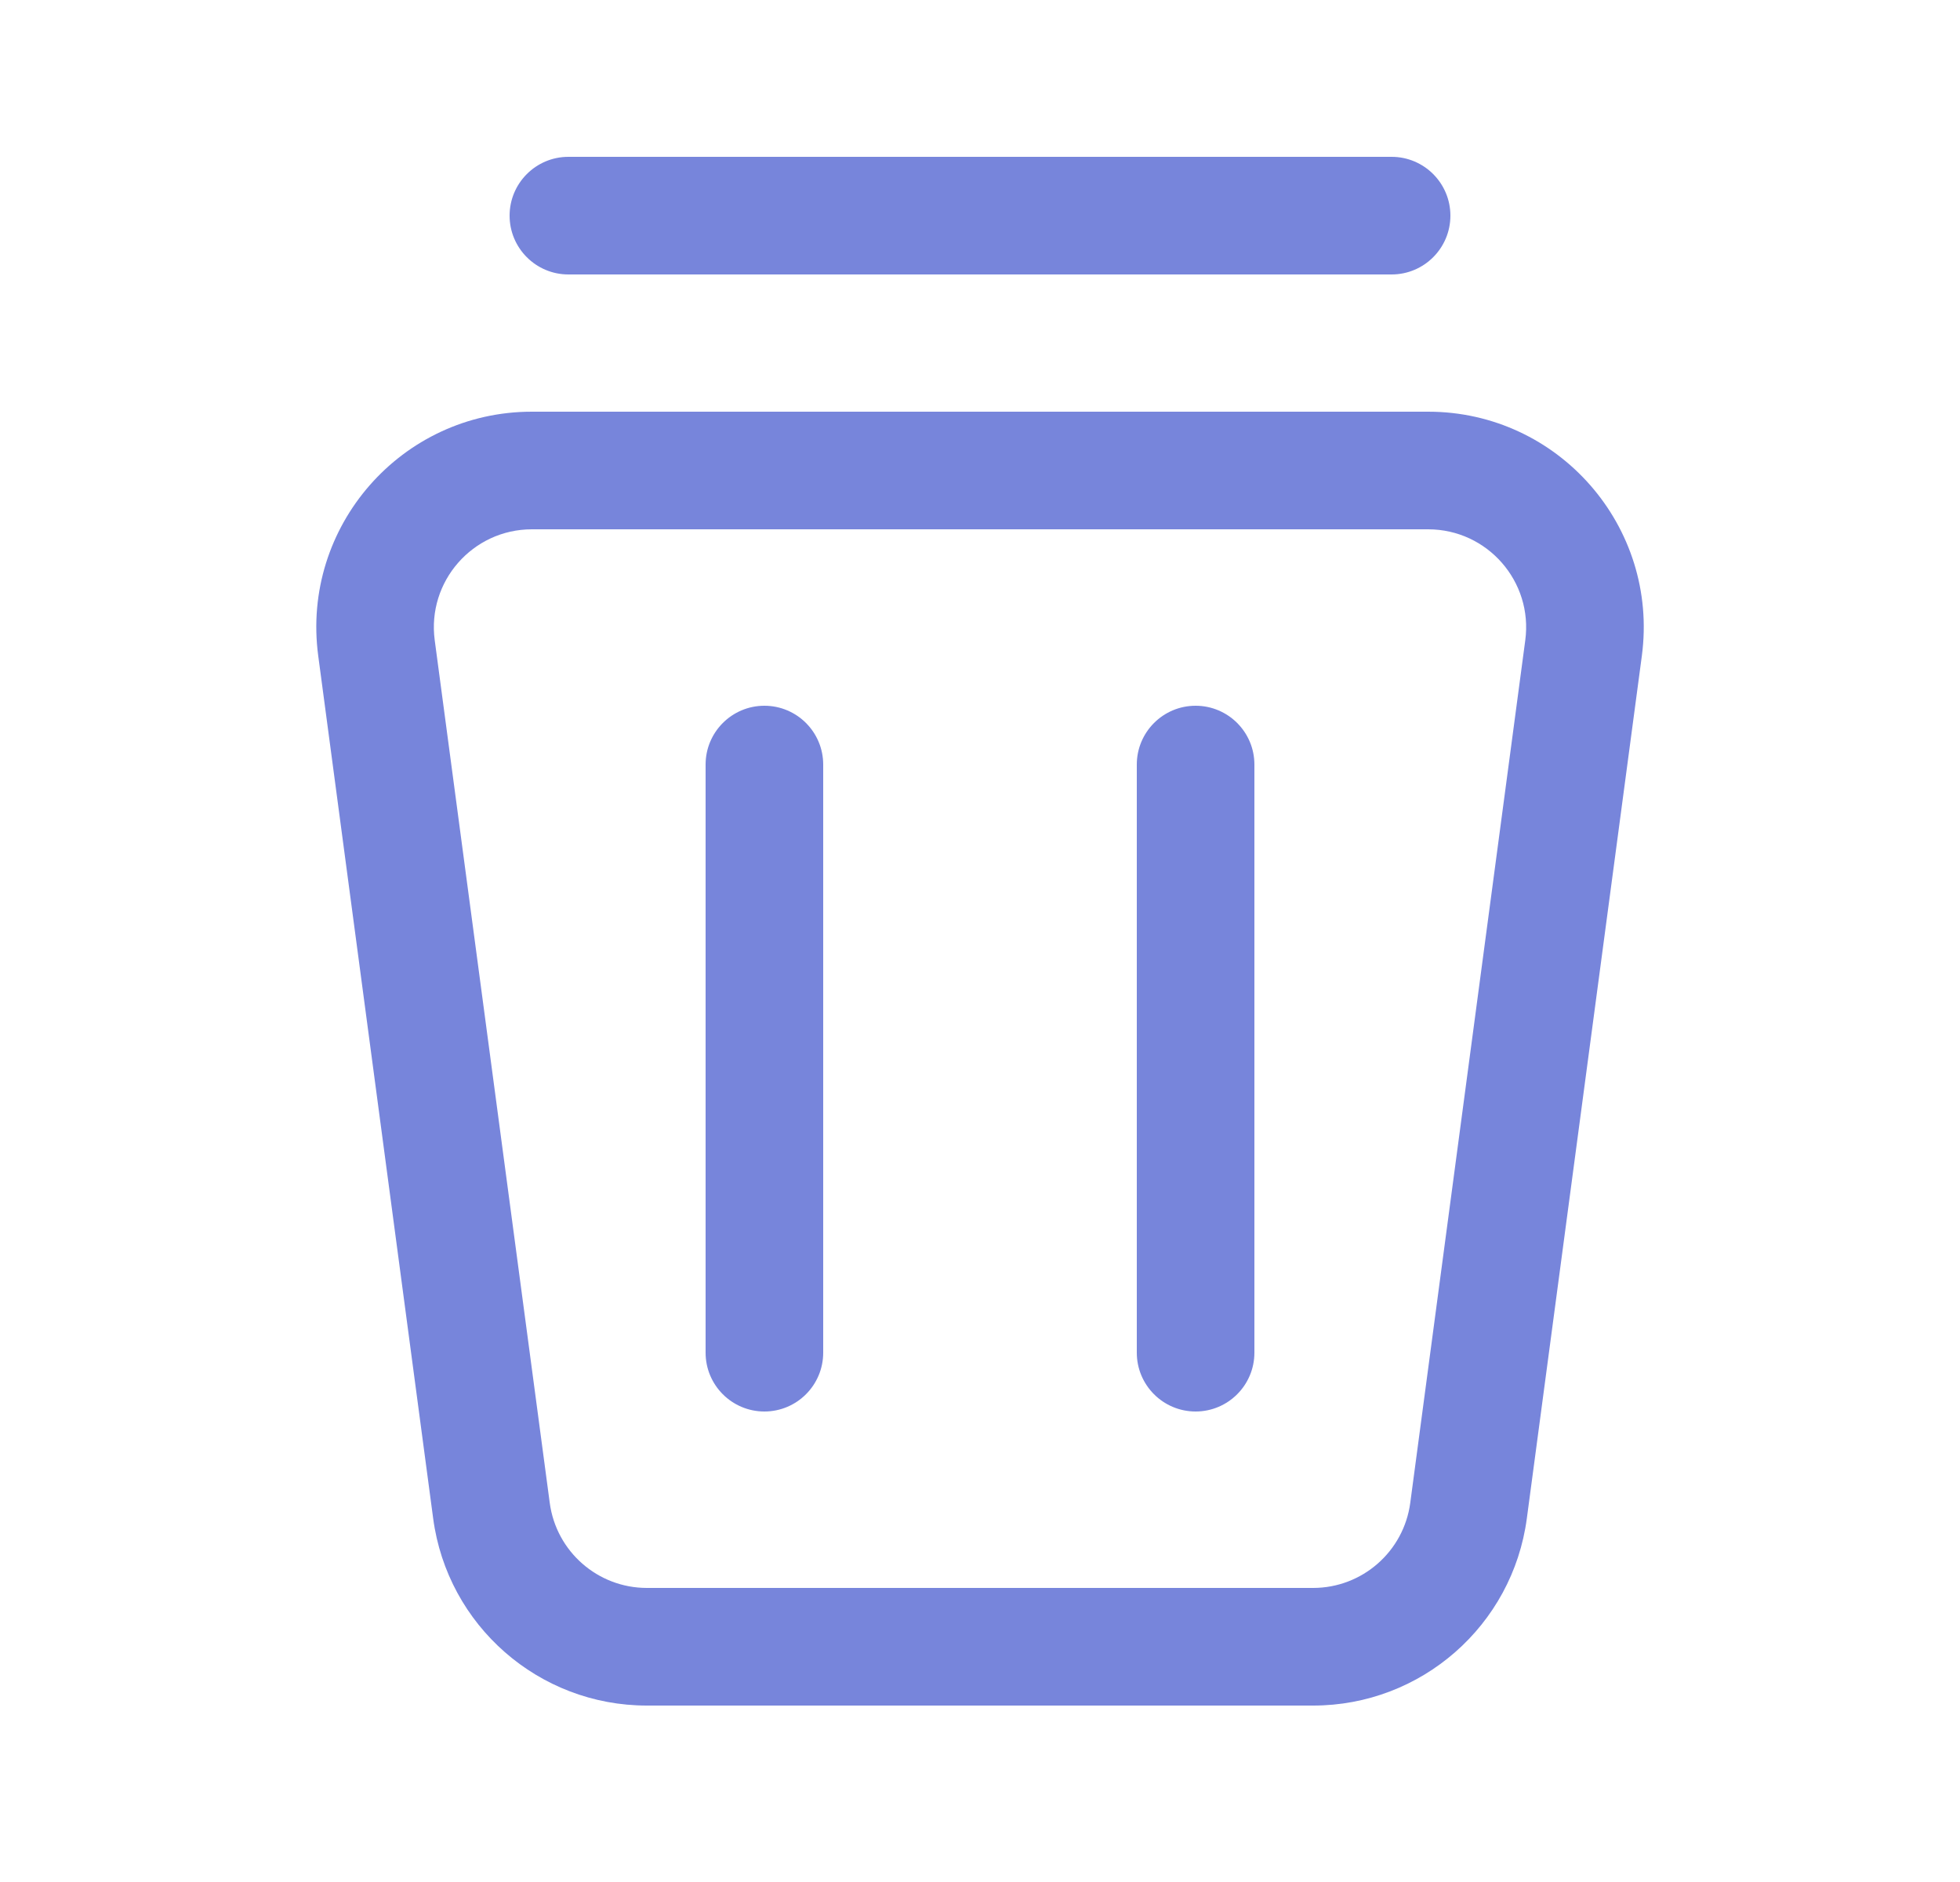
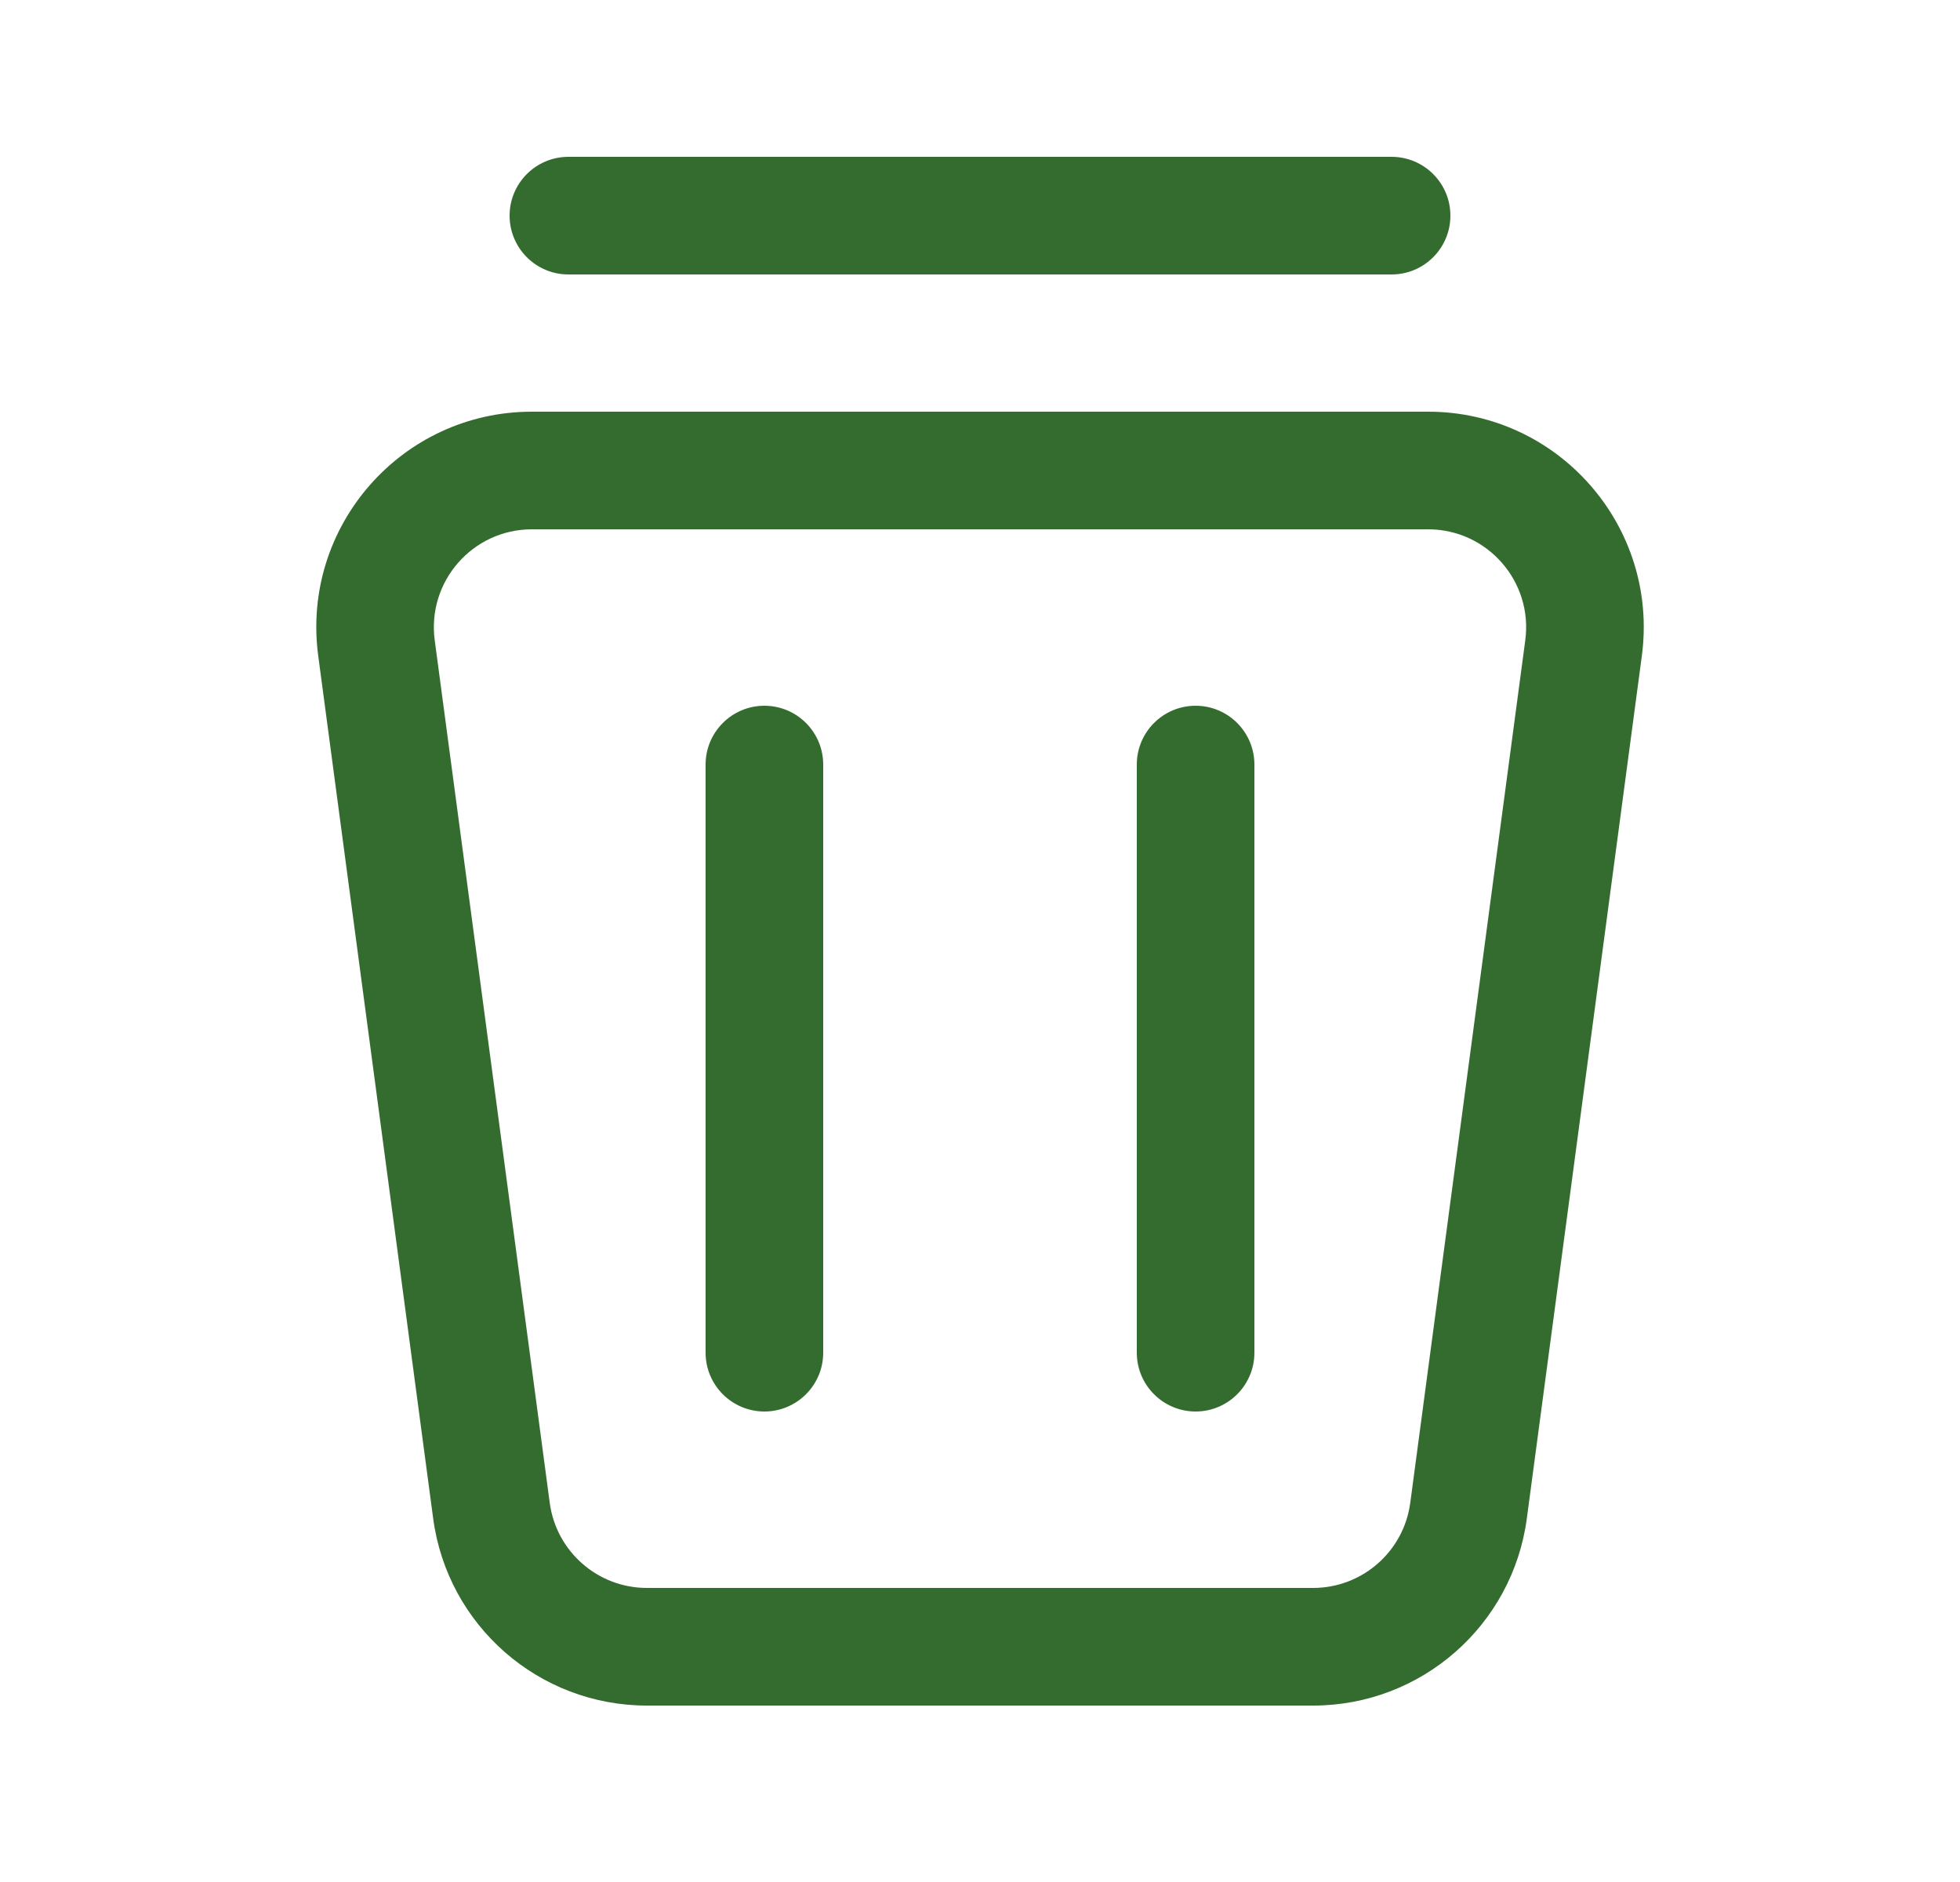
<svg xmlns="http://www.w3.org/2000/svg" width="25" height="24" viewBox="0 0 25 24" fill="none">
-   <path d="M6.5 2.75C6.5 2.336 6.836 2 7.25 2H17.75C18.164 2 18.5 2.336 18.5 2.75C18.5 3.164 18.164 3.5 17.75 3.5H7.25C6.836 3.5 6.5 3.164 6.5 2.75Z" fill="#7785DB" />
-   <path d="M9.75 18C9.336 18 9 17.664 9 17.25L9 9.75C9 9.336 9.336 9 9.75 9C10.164 9 10.5 9.336 10.5 9.75L10.5 17.25C10.5 17.664 10.164 18 9.75 18Z" fill="#7785DB" />
-   <path d="M15.25 18C14.836 18 14.5 17.664 14.5 17.25L14.5 9.75C14.5 9.336 14.836 9 15.25 9C15.664 9 16 9.336 16 9.75L16 17.25C16 17.664 15.664 18 15.25 18Z" fill="#7785DB" />
-   <path fill-rule="evenodd" clip-rule="evenodd" d="M6.784 6.75C6.028 6.75 5.445 7.416 5.545 8.165L7.012 19.165C7.095 19.786 7.625 20.25 8.251 20.25H16.749C17.375 20.25 17.905 19.786 17.988 19.165L19.455 8.165C19.555 7.416 18.972 6.75 18.216 6.75H6.784ZM4.059 8.363C3.839 6.715 5.121 5.25 6.784 5.25H18.216C19.879 5.25 21.161 6.715 20.942 8.363L19.475 19.363C19.293 20.73 18.127 21.75 16.749 21.75H8.251C6.873 21.75 5.707 20.73 5.525 19.363L4.059 8.363Z" fill="#7785DB" />
+   <path d="M6.5 2.75C6.5 2.336 6.836 2 7.25 2H17.75C18.164 2 18.5 2.336 18.5 2.75C18.5 3.164 18.164 3.5 17.75 3.5H7.25C6.836 3.5 6.5 3.164 6.5 2.75Z" fill="#346C2F" />
+   <path d="M9.75 18C9.336 18 9 17.664 9 17.25L9 9.75C9 9.336 9.336 9 9.75 9C10.164 9 10.5 9.336 10.5 9.75L10.5 17.25C10.5 17.664 10.164 18 9.75 18Z" fill="#346C2F" />
+   <path d="M15.25 18C14.836 18 14.5 17.664 14.5 17.25L14.5 9.75C14.5 9.336 14.836 9 15.25 9C15.664 9 16 9.336 16 9.75L16 17.25C16 17.664 15.664 18 15.25 18Z" fill="#346C2F" />
+   <path fill-rule="evenodd" clip-rule="evenodd" d="M6.784 6.75C6.028 6.75 5.445 7.416 5.545 8.165L7.012 19.165C7.095 19.786 7.625 20.25 8.251 20.25H16.749C17.375 20.25 17.905 19.786 17.988 19.165L19.455 8.165C19.555 7.416 18.972 6.75 18.216 6.75H6.784ZM4.059 8.363C3.839 6.715 5.121 5.25 6.784 5.25H18.216C19.879 5.25 21.161 6.715 20.942 8.363L19.475 19.363C19.293 20.73 18.127 21.75 16.749 21.75H8.251C6.873 21.75 5.707 20.73 5.525 19.363L4.059 8.363Z" fill="#346C2F" />
</svg>
